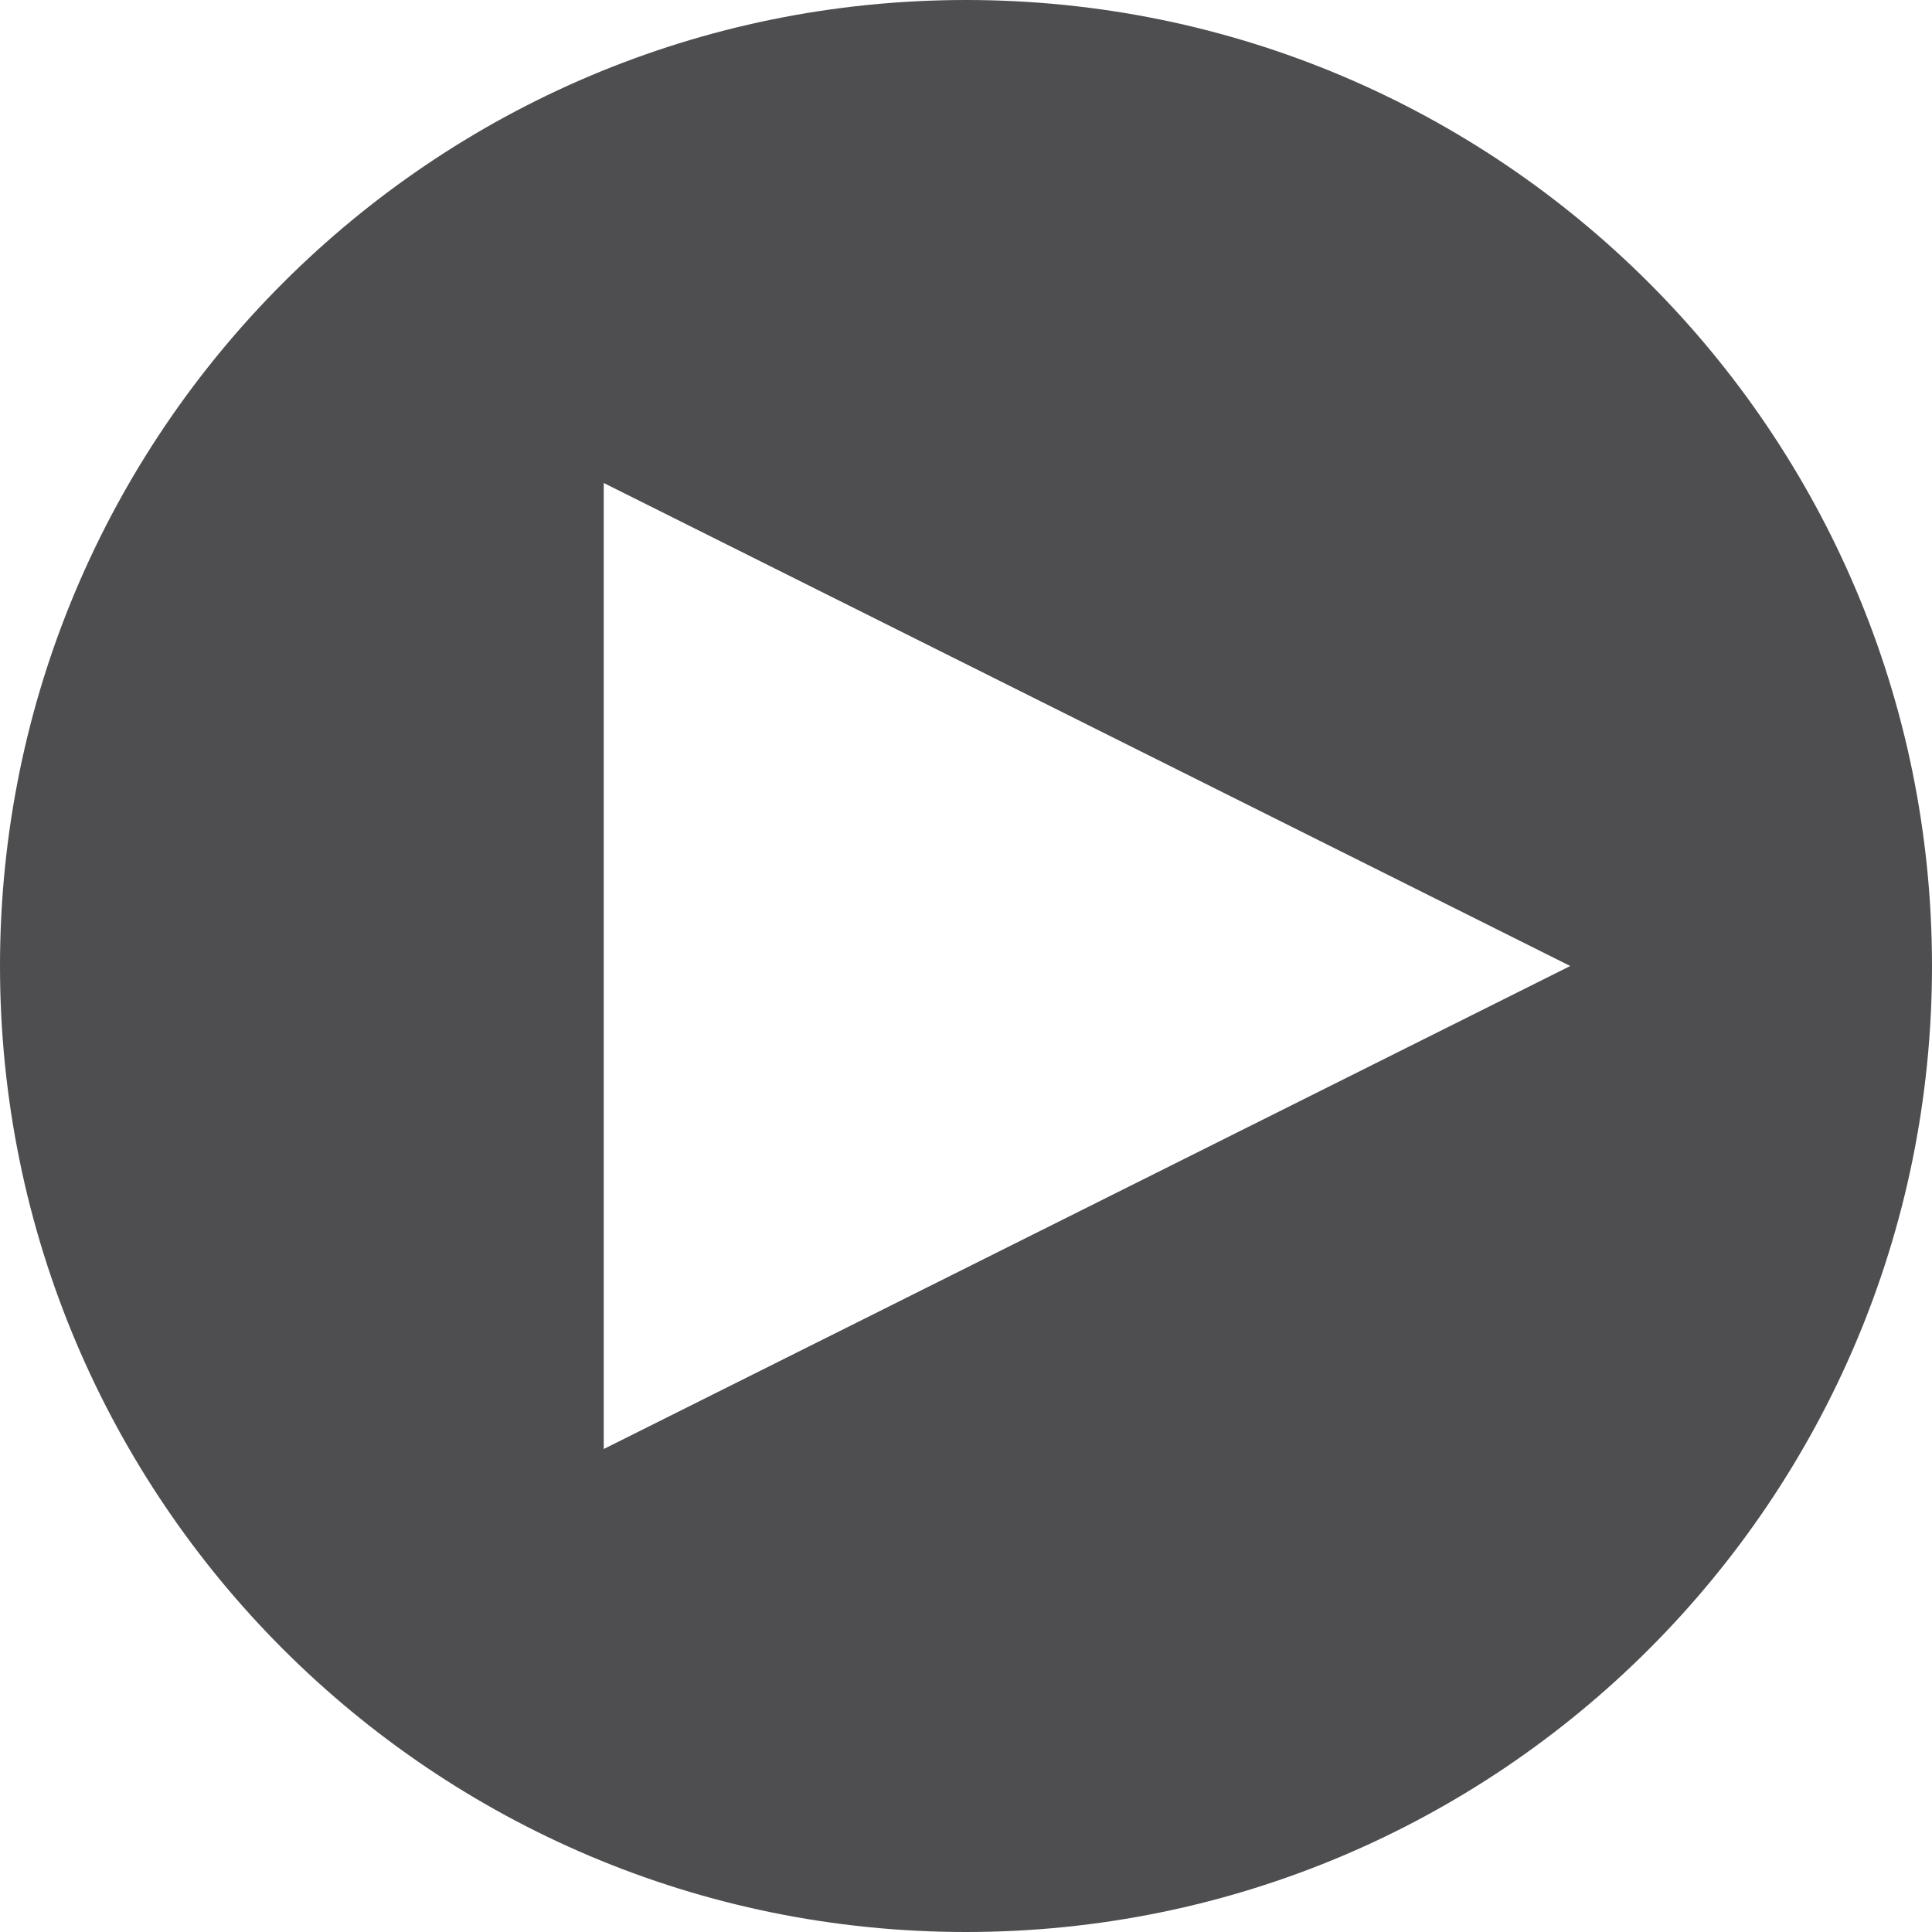
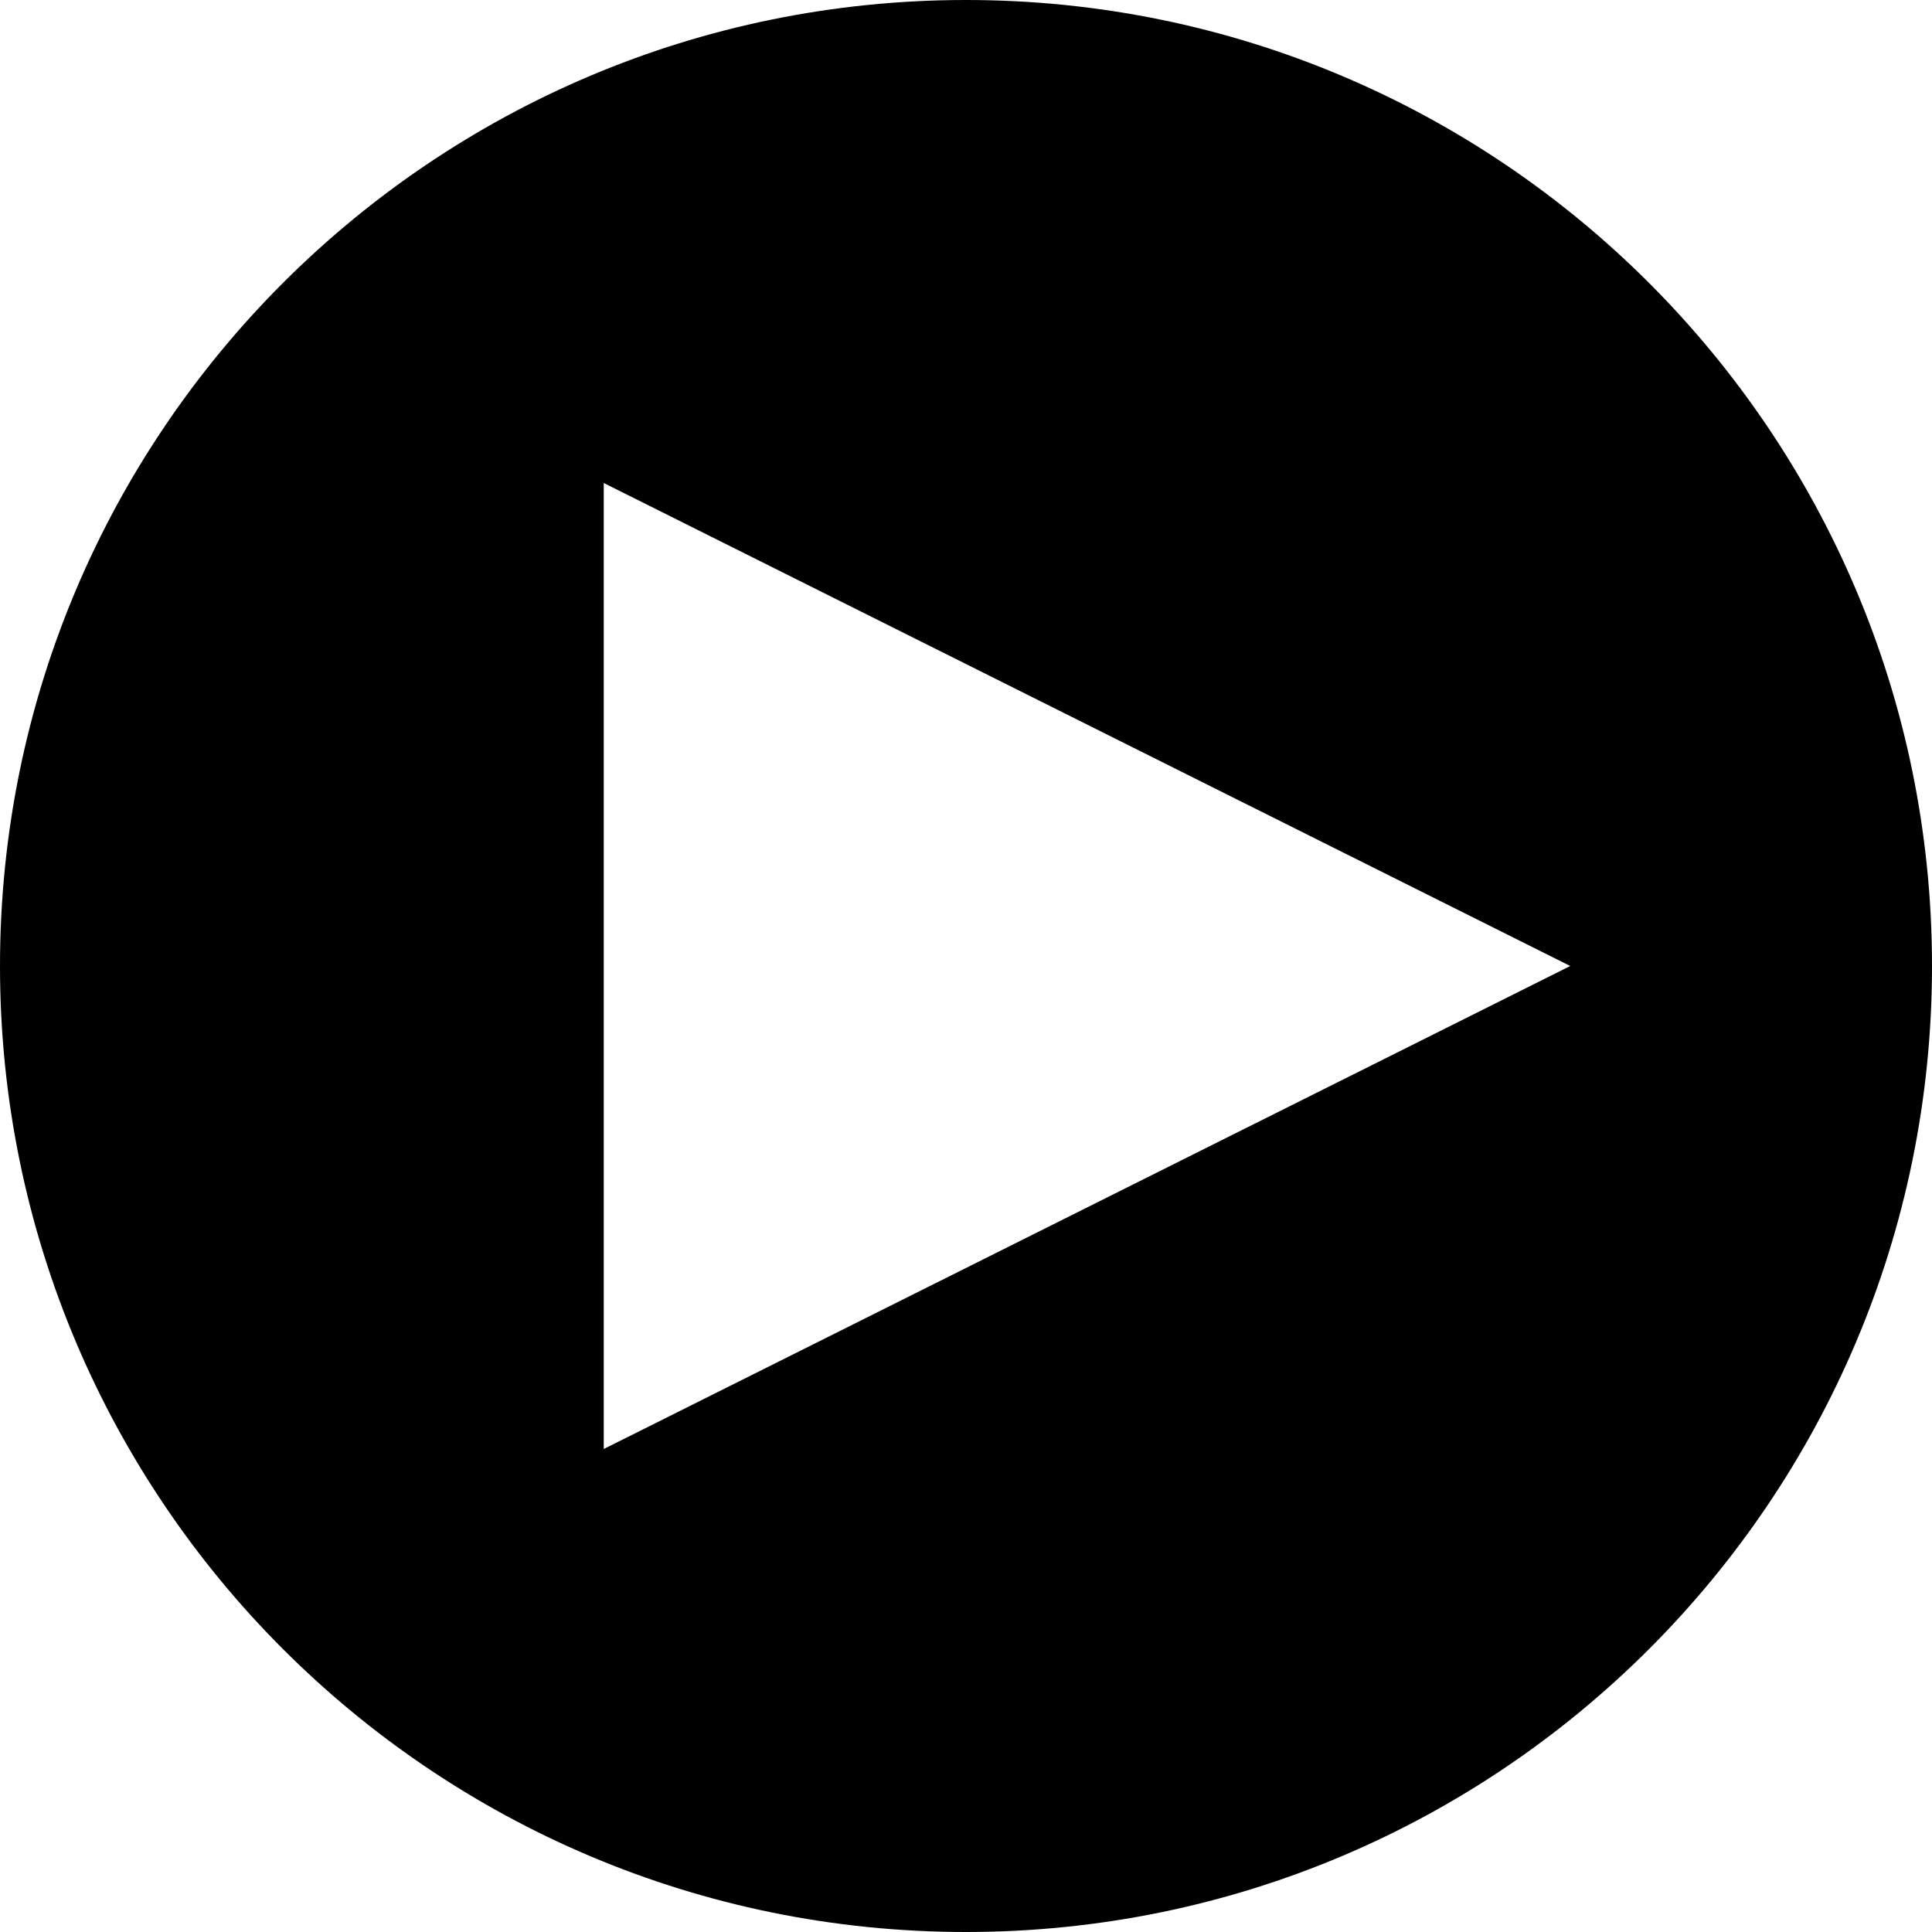
<svg xmlns="http://www.w3.org/2000/svg" height="32px" style="enable-background:new 0 0 32 32;" version="1.1" viewBox="0 0 32 32" width="32px" xml:space="preserve">
  <g id="Layer_1" />
  <g id="play_x5F_alt">
-     <path d="M16,0C7.164,0,0,7.164,0,16s7.164,16,16,16s16-7.164,16-16S24.836,0,16,0z M10,24V8l16.008,8L10,24z   " style="fill:#4E4E50;" />
+     <path d="M16,0C7.164,0,0,7.164,0,16s7.164,16,16,16s16-7.164,16-16S24.836,0,16,0z M10,24V8l16.008,8L10,24z   " style="fill:#fffff" />
  </g>
</svg>
